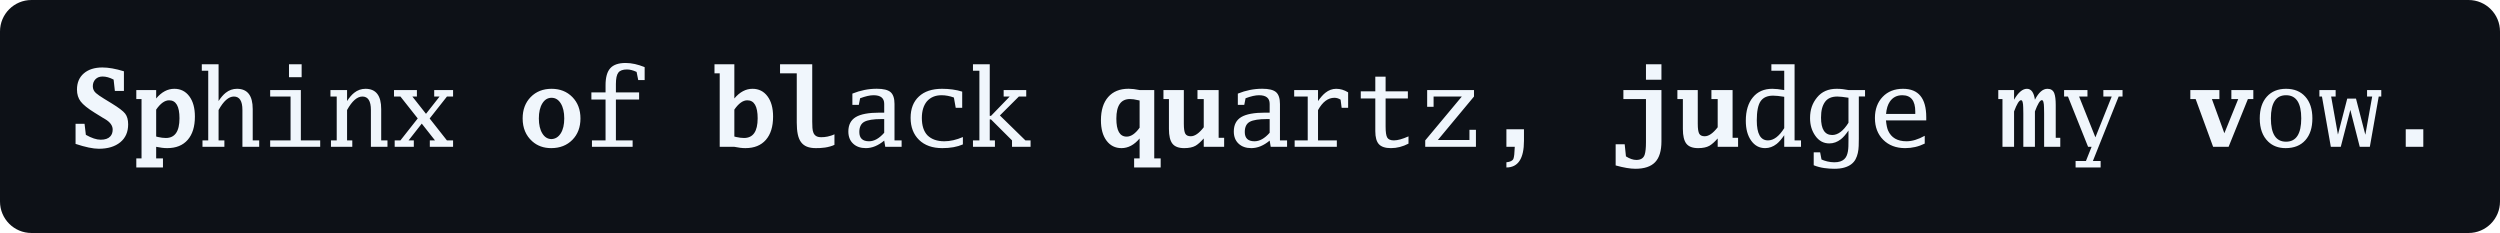
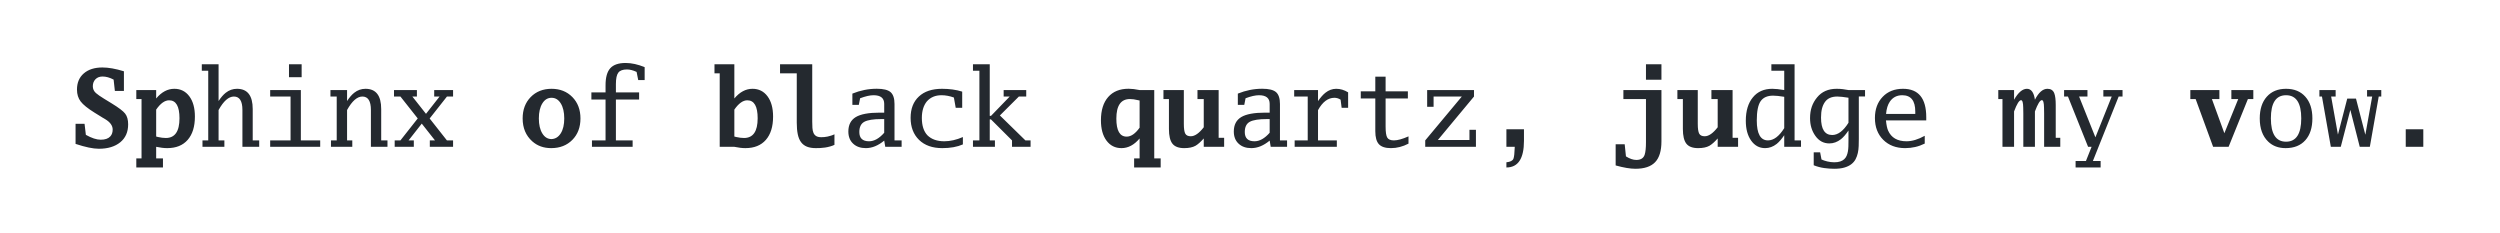
<svg xmlns="http://www.w3.org/2000/svg" width="794" height="74" viewBox="0 0 794 74" role="img" aria-labelledby="title desc">
-   <rect width="100%" height="100%" rx="10" fill="#0d1117" />
-   <g transform="translate(22.14 46.63)" fill="#f0f6fc">
+   <style>
+     .preview-text { fill: #24292f; }
+     @media (prefers-color-scheme: dark) {
+       .preview-text { fill: #f0f6fc; }
+     }
+   </style>
+   <g class="preview-text" transform="translate(22.14 46.63)">
    <path d="M1.859 -0.93V-7.305H4.715L5.13 -3.802Q7.869 -2.258 9.861 -2.258Q11.937 -2.258 12.899 -3.32Q13.646 -4.134 13.646 -5.479Q13.646 -7.354 11.272 -8.782Q10.957 -8.965 10.658 -9.147L10.359 -9.313L10.16 -9.446L7.902 -10.841Q4.665 -12.85 3.486 -14.394Q2.308 -15.921 2.308 -18.195Q2.308 -21.449 4.482 -23.325Q6.657 -25.201 10.393 -25.201Q13.281 -25.201 17.216 -23.989V-17.747H14.344L13.945 -21.35Q12.086 -22.329 10.426 -22.329Q9.031 -22.329 8.185 -21.466Q7.338 -20.586 7.338 -19.241Q7.338 -17.963 8.317 -17.083Q9.147 -16.353 10.94 -15.257L13.331 -13.796Q16.668 -11.754 17.598 -10.559Q18.561 -9.33 18.561 -7.139Q18.561 -3.486 16.054 -1.444Q13.53 0.614 9.264 0.614Q6.491 0.614 1.859 -0.93Z M21.15 -15.157V-18.029H27.459V-15.356Q30.032 -18.428 33.22 -18.428Q36.208 -18.428 37.984 -16.054Q39.761 -13.68 39.761 -9.612Q39.761 -4.831 37.47 -2.208Q35.179 0.415 30.962 0.415Q29.451 0.415 27.459 0.0V3.686H29.617V6.558H21.15V3.686H22.811V-15.157ZM27.459 -3.271 28.023 -3.121Q29.385 -2.806 30.53 -2.806Q34.863 -2.806 34.863 -9.064Q34.863 -14.775 31.576 -14.775Q29.501 -14.775 27.459 -11.82Z M42.168 0.0V-2.042H43.994V-24.172H41.952V-26.214H47.281V-14.543Q48.427 -16.286 49.556 -17.166Q51.149 -18.428 53.125 -18.428Q58.122 -18.428 58.122 -11.986V-2.042H60.181V0.0H54.852V-11.704Q54.852 -15.971 52.146 -15.971Q49.655 -15.971 47.281 -11.688V-2.042H49.124V0.0Z M63.667 0.0V-2.042H70.142V-15.971H63.667V-18.029H73.412V-2.042H79.555V0.0ZM69.644 -22.113V-26.214H73.661V-22.113Z M82.975 0.0V-2.042H84.801V-15.971H82.809V-18.029H88.088V-14.543Q89.233 -16.286 90.362 -17.166Q91.956 -18.428 93.932 -18.428Q98.929 -18.428 98.929 -11.986V-2.042H100.921V0.0H95.658V-11.704Q95.658 -15.971 92.952 -15.971Q90.462 -15.971 88.088 -11.688V-2.042H89.748V0.0Z M103.212 0.0V-2.042H105.038L110.533 -9.015L105.038 -15.971H102.996V-18.029H110.268V-15.971H108.823L113.156 -10.476L117.473 -15.971H115.763V-18.029H121.756V-15.971H119.813L114.318 -8.998L119.797 -2.042H121.756V0.0H114.368V-2.042H116.012L111.812 -7.371L107.628 -2.042H109.288V0.0Z M153.033 -18.428Q157.067 -18.428 159.641 -15.805Q162.214 -13.182 162.214 -9.015Q162.214 -4.814 159.641 -2.208Q157.051 0.415 152.917 0.415Q149.331 0.415 146.907 -1.743Q143.853 -4.466 143.853 -9.015Q143.853 -13.182 146.409 -15.805Q148.982 -18.428 153.033 -18.428ZM153.033 -15.572Q151.207 -15.572 150.111 -13.796Q148.999 -12.003 148.999 -9.015Q148.999 -6.043 150.103 -4.25Q151.207 -2.457 153.033 -2.457Q154.859 -2.54 155.963 -4.292Q157.067 -6.043 157.067 -9.015Q157.067 -12.003 155.955 -13.796Q154.859 -15.572 153.033 -15.572Z M165.866 0.0V-2.042H170.183V-15.024H165.684V-17.282H170.183V-19.573Q170.183 -23.309 171.693 -24.969Q173.204 -26.629 176.558 -26.629Q179.396 -26.629 182.601 -25.301V-21.2H180.559L180.044 -23.79Q178.367 -24.57 176.989 -24.57Q175.014 -24.57 174.25 -23.574Q173.47 -22.578 173.47 -19.938V-17.282H180.841V-15.024H173.47V-2.042H178.782V0.0Z M206.44 0.0V-23.342H204.78V-26.214H211.089V-15.356Q213.662 -18.428 216.85 -18.428Q219.838 -18.428 221.614 -16.054Q223.391 -13.68 223.391 -9.612Q223.391 -4.831 221.1 -2.208Q218.809 0.415 214.592 0.415Q213.081 0.415 211.089 0.0ZM211.089 -3.271 211.653 -3.121Q213.015 -2.806 214.16 -2.806Q218.493 -2.806 218.493 -9.064Q218.493 -14.775 215.206 -14.775Q213.131 -14.775 211.089 -11.82Z M225.599 -23.342V-26.214H235.825V-8.019Q235.825 -6.923 235.883 -6.01Q235.941 -5.097 236.215 -4.441Q236.489 -3.785 237.07 -3.42Q237.651 -3.055 238.681 -3.055Q239.146 -3.055 239.644 -3.096Q240.142 -3.138 240.689 -3.254Q241.237 -3.37 241.86 -3.569Q242.482 -3.769 242.881 -3.984V-0.631Q242.333 -0.349 241.503 -0.116Q240.673 0.116 239.893 0.232Q239.112 0.349 238.382 0.382Q237.651 0.415 236.971 0.415Q235.294 0.415 234.14 -0.05Q232.986 -0.515 232.264 -1.494Q231.542 -2.474 231.227 -4.009Q230.911 -5.545 230.911 -7.67V-23.342Z M258.686 -1.976Q255.813 0.415 252.858 0.415Q250.318 0.415 248.808 -1.013Q247.297 -2.424 247.297 -4.864Q247.297 -8.019 249.654 -9.446Q252.012 -10.857 257.274 -10.857H258.686V-13.646Q258.686 -16.386 255.299 -16.386Q253.589 -16.386 251.032 -15.423L250.617 -13.314H248.575V-16.9Q252.377 -18.444 256.328 -18.444Q259.466 -18.444 260.711 -17.365Q261.956 -16.27 261.956 -13.597V-2.042H264.214V0.0H259.018ZM258.686 -4.466V-8.815H257.806Q253.987 -8.815 252.377 -7.952Q250.783 -7.089 250.783 -4.698Q250.783 -1.76 253.871 -1.76Q256.312 -1.76 258.686 -4.466Z M283.671 -0.764Q280.981 0.415 277.13 0.415Q272.432 0.415 269.742 -2.208Q267.069 -4.831 267.069 -9.214Q267.069 -13.53 269.692 -15.971Q272.299 -18.428 277.063 -18.428Q280.6 -18.428 283.455 -17.531V-12.385H281.396L280.815 -15.655Q278.807 -16.386 276.881 -16.386Q273.959 -16.386 272.232 -14.427Q270.639 -12.468 270.639 -9.164Q270.639 -5.512 272.432 -3.636Q274.357 -1.76 277.777 -1.76Q280.566 -1.76 283.671 -3.104Z M299.276 0.0V-2.042L292.603 -8.699H292.204V-2.042H293.848V0.0H286.875V-2.042H288.917V-24.172H286.875V-26.214H292.204V-9.828H292.603L298.546 -15.971H296.62V-18.029H303.792V-15.971H301.451L295.425 -9.961L303.526 -2.042H305.17V0.0Z M344.449 -18.029V3.686H346.491V6.558H338.058V3.686H339.801V-2.656Q337.228 0.415 334.04 0.415Q331.068 0.415 329.292 -1.959Q327.516 -4.333 327.516 -8.417Q327.516 -13.198 329.823 -15.821Q332.131 -18.444 336.281 -18.444Q337.792 -18.444 339.801 -18.029ZM339.801 -14.709 339.236 -14.825Q337.875 -15.174 336.729 -15.174Q332.413 -15.174 332.413 -8.965Q332.413 -3.237 335.684 -3.237Q337.775 -3.237 339.801 -6.076Z M347.371 -15.157V-18.029H353.846V-7.305Q353.846 -4.997 354.311 -4.167Q354.775 -3.354 356.054 -3.354Q357.963 -3.354 360.171 -6.209V-15.157H358.179V-18.029H364.902V-2.872H366.646V0.0H360.171V-2.656Q358.693 -0.996 357.548 -0.332Q356.203 0.415 353.962 0.415Q351.339 0.415 350.227 -0.996Q349.114 -2.407 349.114 -5.661V-15.157Z M381.105 -1.976Q378.233 0.415 375.278 0.415Q372.738 0.415 371.228 -1.013Q369.717 -2.424 369.717 -4.864Q369.717 -8.019 372.074 -9.446Q374.432 -10.857 379.694 -10.857H381.105V-13.646Q381.105 -16.386 377.719 -16.386Q376.009 -16.386 373.452 -15.423L373.037 -13.314H370.995V-16.9Q374.797 -18.444 378.748 -18.444Q381.886 -18.444 383.131 -17.365Q384.376 -16.27 384.376 -13.597V-2.042H386.634V0.0H381.438ZM381.105 -4.466V-8.815H380.226Q376.407 -8.815 374.797 -7.952Q373.203 -7.089 373.203 -4.698Q373.203 -1.76 376.291 -1.76Q378.731 -1.76 381.105 -4.466Z M396.462 -11.654V-2.042H402.438V0.0H389.041V-2.042H393.191V-15.971H388.892V-18.029H396.462V-14.526Q397.69 -16.286 398.803 -17.166Q400.396 -18.428 402.239 -18.428Q404.198 -18.428 406.024 -17.299V-12.385H403.966L403.634 -14.975Q402.704 -15.572 401.675 -15.572Q398.62 -15.572 396.462 -11.654Z M425.199 -1.013Q422.46 0.415 419.621 0.415Q416.948 0.415 415.803 -0.83Q414.657 -2.059 414.657 -4.964V-15.356H410.042V-17.614H414.657V-22.279H417.928V-17.614H425.0V-15.356H417.928V-6.441Q417.928 -3.785 418.459 -2.922Q418.99 -2.042 420.567 -2.042Q422.327 -2.042 425.199 -3.32Z M430.512 0.0V-2.042L442.133 -15.971H433.168V-12.7H431.126V-18.029H446.001V-15.971L434.529 -2.175H444.557V-5.412H446.615V0.0Z M456.294 0.0V-5.578H461.872V-1.926Q461.872 6.558 456.294 6.558V4.914Q458.153 4.715 458.519 3.802Q458.851 3.005 458.95 0.0Z M490.991 5.91V-0.813H493.863L494.262 3.038Q496.055 4.167 497.565 4.167Q499.657 4.167 500.205 2.507Q500.62 1.229 500.62 -1.461V-15.157H493.448V-18.029H505.534V-1.743Q505.534 2.789 503.525 4.881Q501.517 6.973 497.267 6.973Q494.793 6.973 490.991 5.91ZM500.62 -21.3V-26.214H505.534V-21.3Z M510.598 -15.157V-18.029H517.072V-7.305Q517.072 -4.997 517.537 -4.167Q518.002 -3.354 519.28 -3.354Q521.189 -3.354 523.397 -6.209V-15.157H521.405V-18.029H528.129V-2.872H529.872V0.0H523.397V-2.656Q521.92 -0.996 520.774 -0.332Q519.43 0.415 517.188 0.415Q514.565 0.415 513.453 -0.996Q512.341 -2.407 512.341 -5.661V-15.157Z M544.531 -24.172H540.447V-26.214H547.818V-2.042H549.86V0.0H544.531V-3.686Q543.286 -1.843 542.124 -0.913Q540.431 0.415 538.455 0.415Q535.716 0.415 534.022 -1.976Q532.329 -4.35 532.329 -8.268Q532.329 -12.999 534.57 -15.705Q536.795 -18.428 540.746 -18.428Q542.19 -18.428 544.531 -18.029ZM544.531 -15.888Q542.273 -16.253 540.995 -16.253Q538.256 -16.253 537.027 -14.477Q535.815 -12.717 535.815 -8.367Q535.815 -2.042 539.368 -2.042Q542.091 -2.042 544.531 -5.927Z M568.222 -15.987V-2.573Q568.222 -1.411 568.18 -0.257Q568.139 0.896 567.906 1.959Q567.674 3.021 567.192 3.935Q566.711 4.848 565.839 5.52Q564.968 6.192 563.64 6.583Q562.312 6.973 560.386 6.973Q558.958 6.973 557.273 6.749Q555.588 6.524 553.895 5.86V1.76H555.937L556.368 4.018Q556.717 4.184 557.19 4.35Q557.663 4.516 558.194 4.64Q558.726 4.765 559.29 4.839Q559.854 4.914 560.419 4.914Q561.531 4.914 562.303 4.657Q563.075 4.399 563.573 3.943Q564.071 3.486 564.345 2.855Q564.619 2.225 564.752 1.469Q564.885 0.714 564.91 -0.133Q564.935 -0.979 564.935 -1.876V-5.18Q563.673 -3.304 562.527 -2.407Q560.817 -1.079 558.858 -1.079Q556.119 -1.079 554.426 -3.47Q552.732 -5.827 552.732 -9.098Q552.732 -11.14 553.289 -12.742Q553.845 -14.344 554.974 -15.705Q557.198 -18.428 561.166 -18.428Q562.278 -18.428 563.158 -18.312Q564.038 -18.195 564.935 -18.029H570.197V-15.987ZM564.935 -15.589Q563.789 -15.771 562.909 -15.871Q562.029 -15.971 561.398 -15.971Q558.659 -15.971 557.431 -14.194Q556.816 -13.298 556.518 -12.119Q556.219 -10.94 556.219 -9.28Q556.219 -3.752 559.771 -3.752Q562.494 -3.752 564.935 -7.637Z M589.638 -8.4H576.838Q577.07 -6.159 577.519 -5.163Q579.029 -1.76 583.362 -1.76Q586.035 -1.76 589.156 -3.503V-1.029Q586.251 0.415 582.931 0.415Q578.631 0.415 575.975 -2.225Q573.335 -4.864 573.335 -9.147Q573.335 -13.314 575.792 -15.871Q578.232 -18.428 582.25 -18.428Q589.638 -18.428 589.638 -9.413ZM576.871 -10.442H586.151V-11.206Q586.151 -16.386 582.018 -16.386Q579.461 -16.386 578.066 -14.344Q577.087 -12.916 576.871 -10.442Z M613.843 0.0V-15.157H612.515V-18.029H617.528V-14.958Q619.521 -18.428 621.612 -18.428Q623.654 -18.428 624.152 -14.958Q625.929 -18.428 628.12 -18.428Q629.747 -18.428 630.295 -17.017Q630.76 -15.838 630.76 -13.281V-2.872H632.204V0.0H627.074V-10.559L627.041 -12.468Q627.008 -14.825 626.36 -14.825Q625.48 -14.825 624.152 -11.239V0.0H620.467V-10.559L620.434 -12.468Q620.4 -14.809 619.753 -14.809Q618.856 -14.809 617.528 -11.239V0.0Z M641.036 0.0 634.645 -15.971H633.416V-18.029H640.837V-15.971H638.181L643.344 -3.055H643.377L648.54 -15.971H645.884V-18.029H651.977V-15.971H650.748L644.356 0.0L642.563 4.499H645.021V6.558H637.068V4.499H640.355L642.148 0.0Z M680.747 0.0 675.202 -15.157H673.509V-18.029H682.739V-15.157H680.365L684.316 -4.316L688.716 -15.157H686.541V-18.029H693.514V-15.157H691.787L685.661 0.0Z M703.906 -18.428Q707.808 -18.428 710.032 -15.921Q712.273 -13.414 712.273 -9.031Q712.273 -4.582 710.032 -2.092Q707.791 0.415 703.773 0.415Q700.37 0.415 698.229 -1.66Q695.556 -4.233 695.556 -9.015Q695.556 -13.414 697.797 -15.921Q700.038 -18.428 703.906 -18.428ZM703.906 -16.386Q699.092 -16.386 699.092 -9.048Q699.092 -1.627 703.906 -1.627Q708.737 -1.627 708.737 -9.048Q708.737 -16.386 703.906 -16.386Z M718.134 0.0 715.312 -15.971H714.498V-18.029H719.661V-15.971H718.233L720.375 -3.951H720.408L723.347 -15.323H726.119L729.074 -3.901H729.107L731.266 -15.971H729.639V-18.029H734.154V-15.971H733.341L730.519 0.0H727.314L724.343 -11.671H724.31L721.288 0.0Z M741.924 0.0V-5.578H747.502V0.0Z" />
  </g>
</svg>
